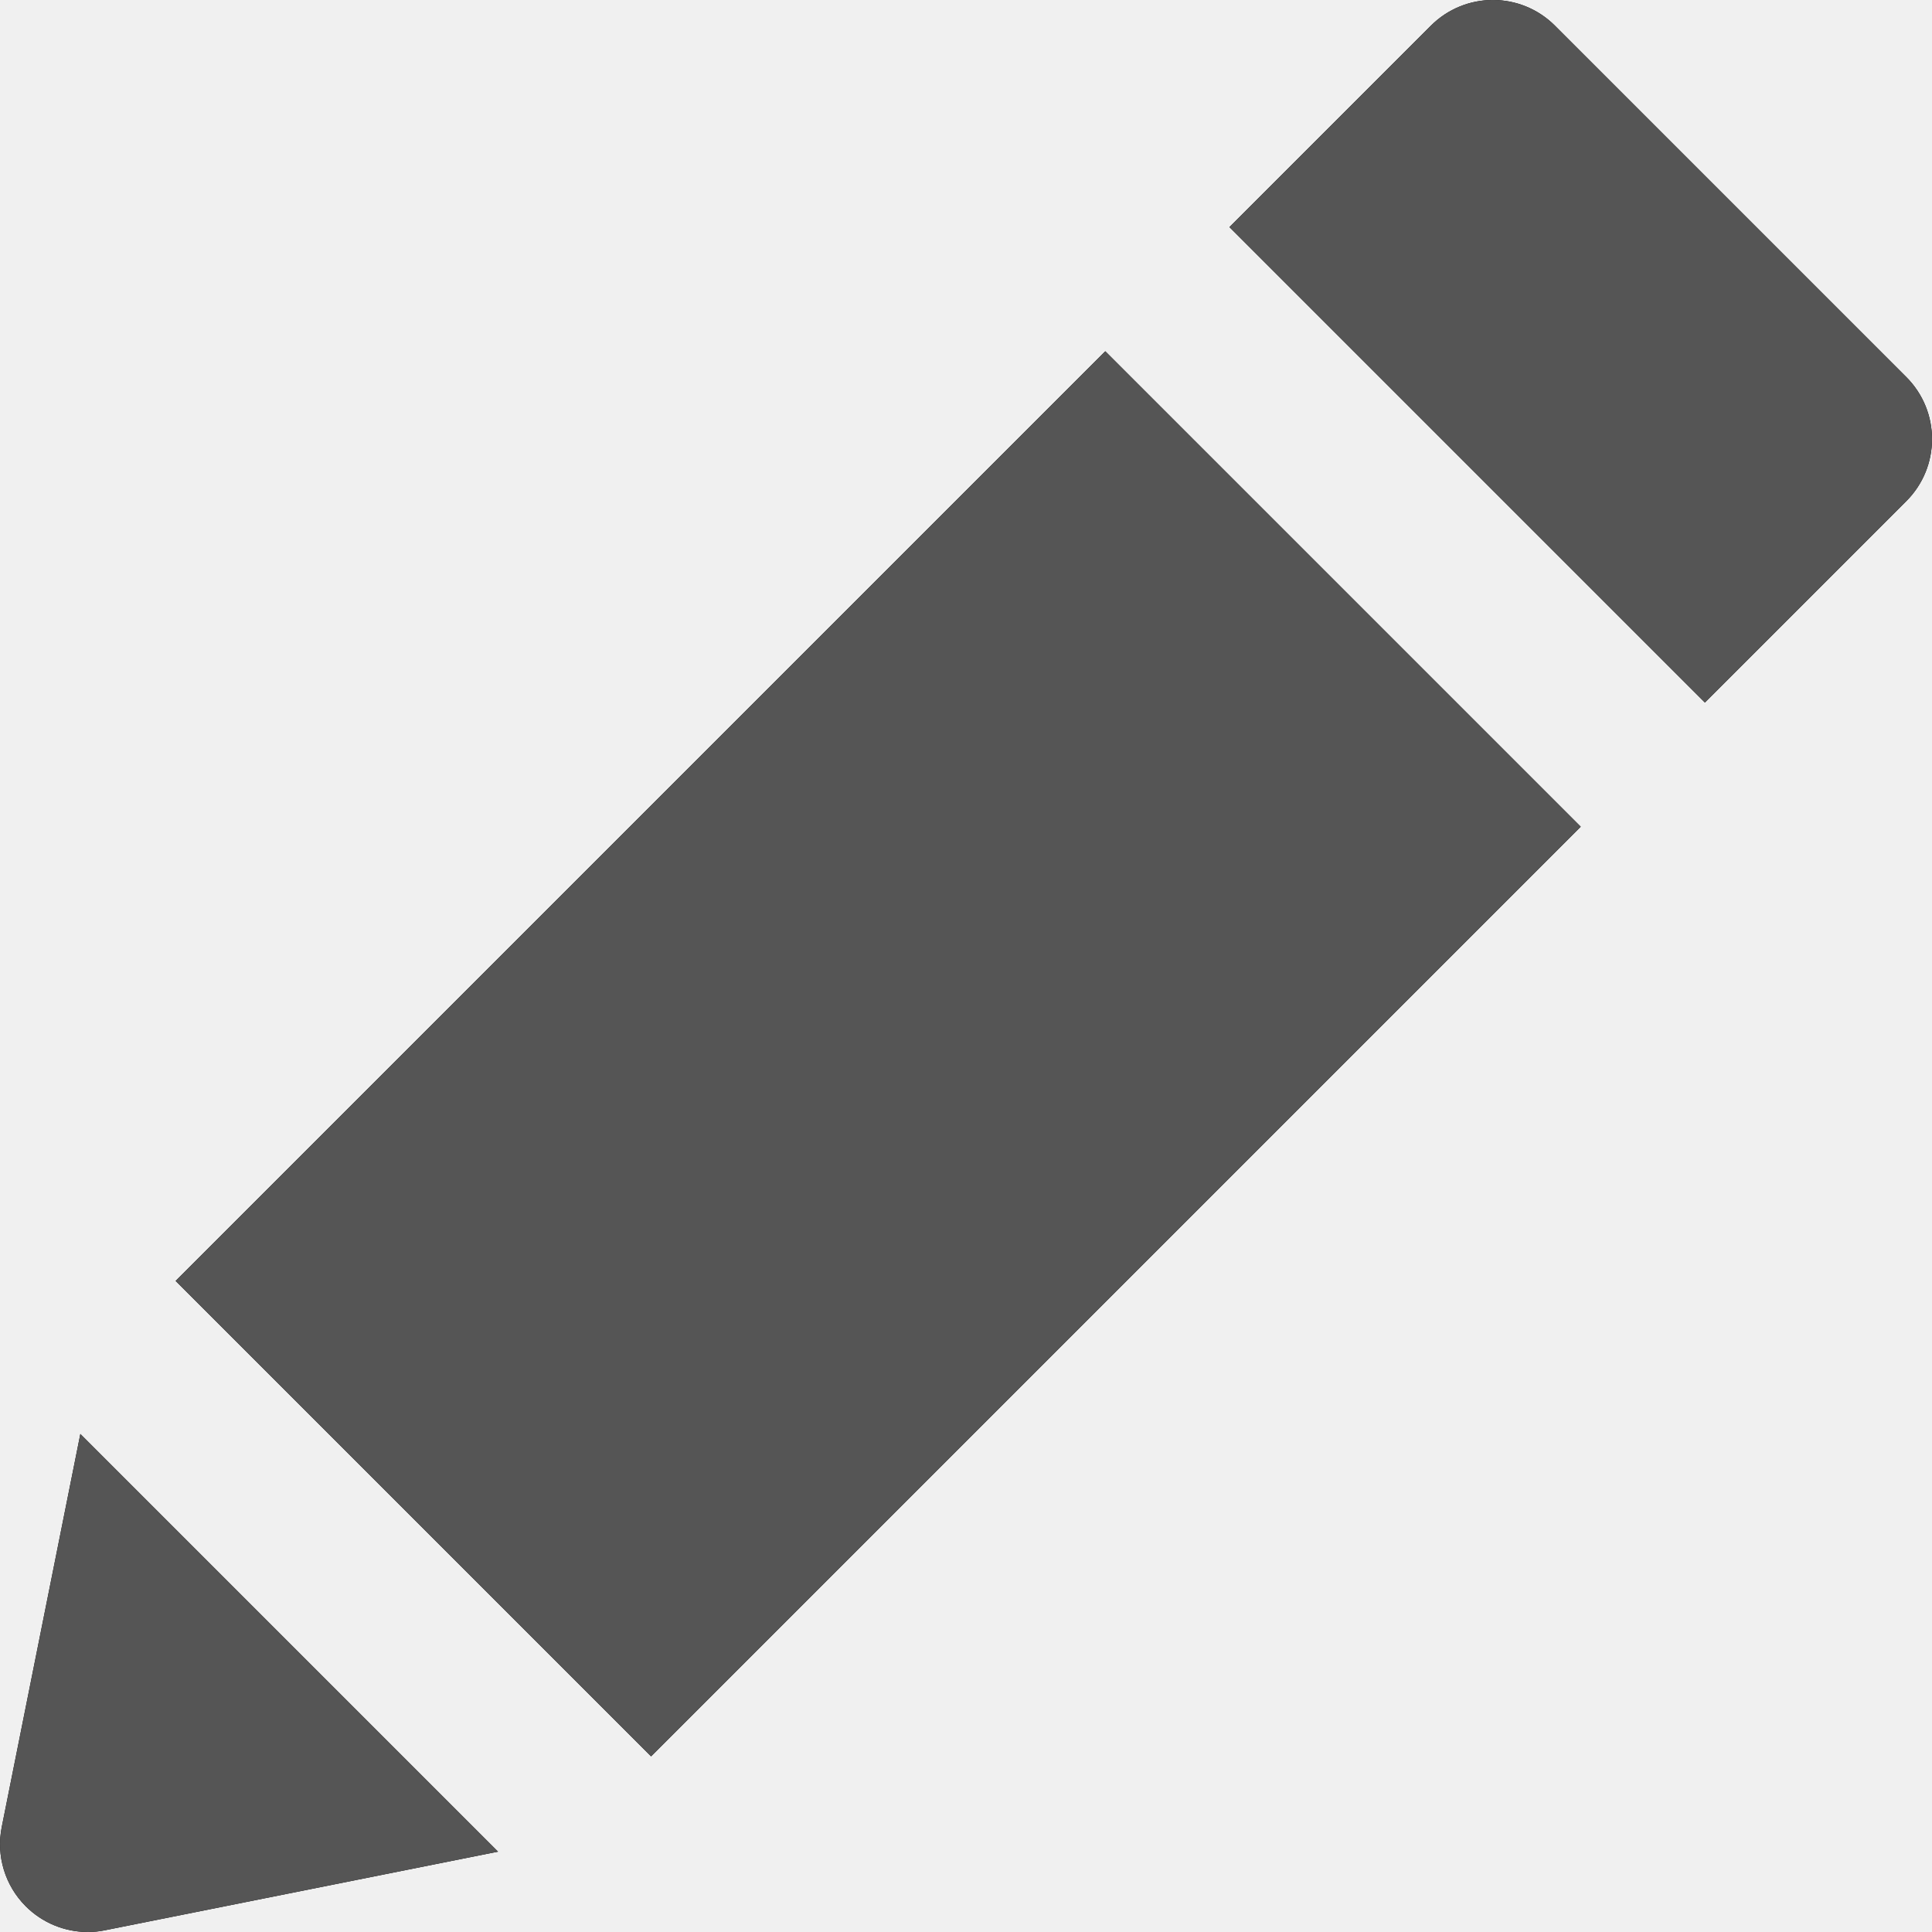
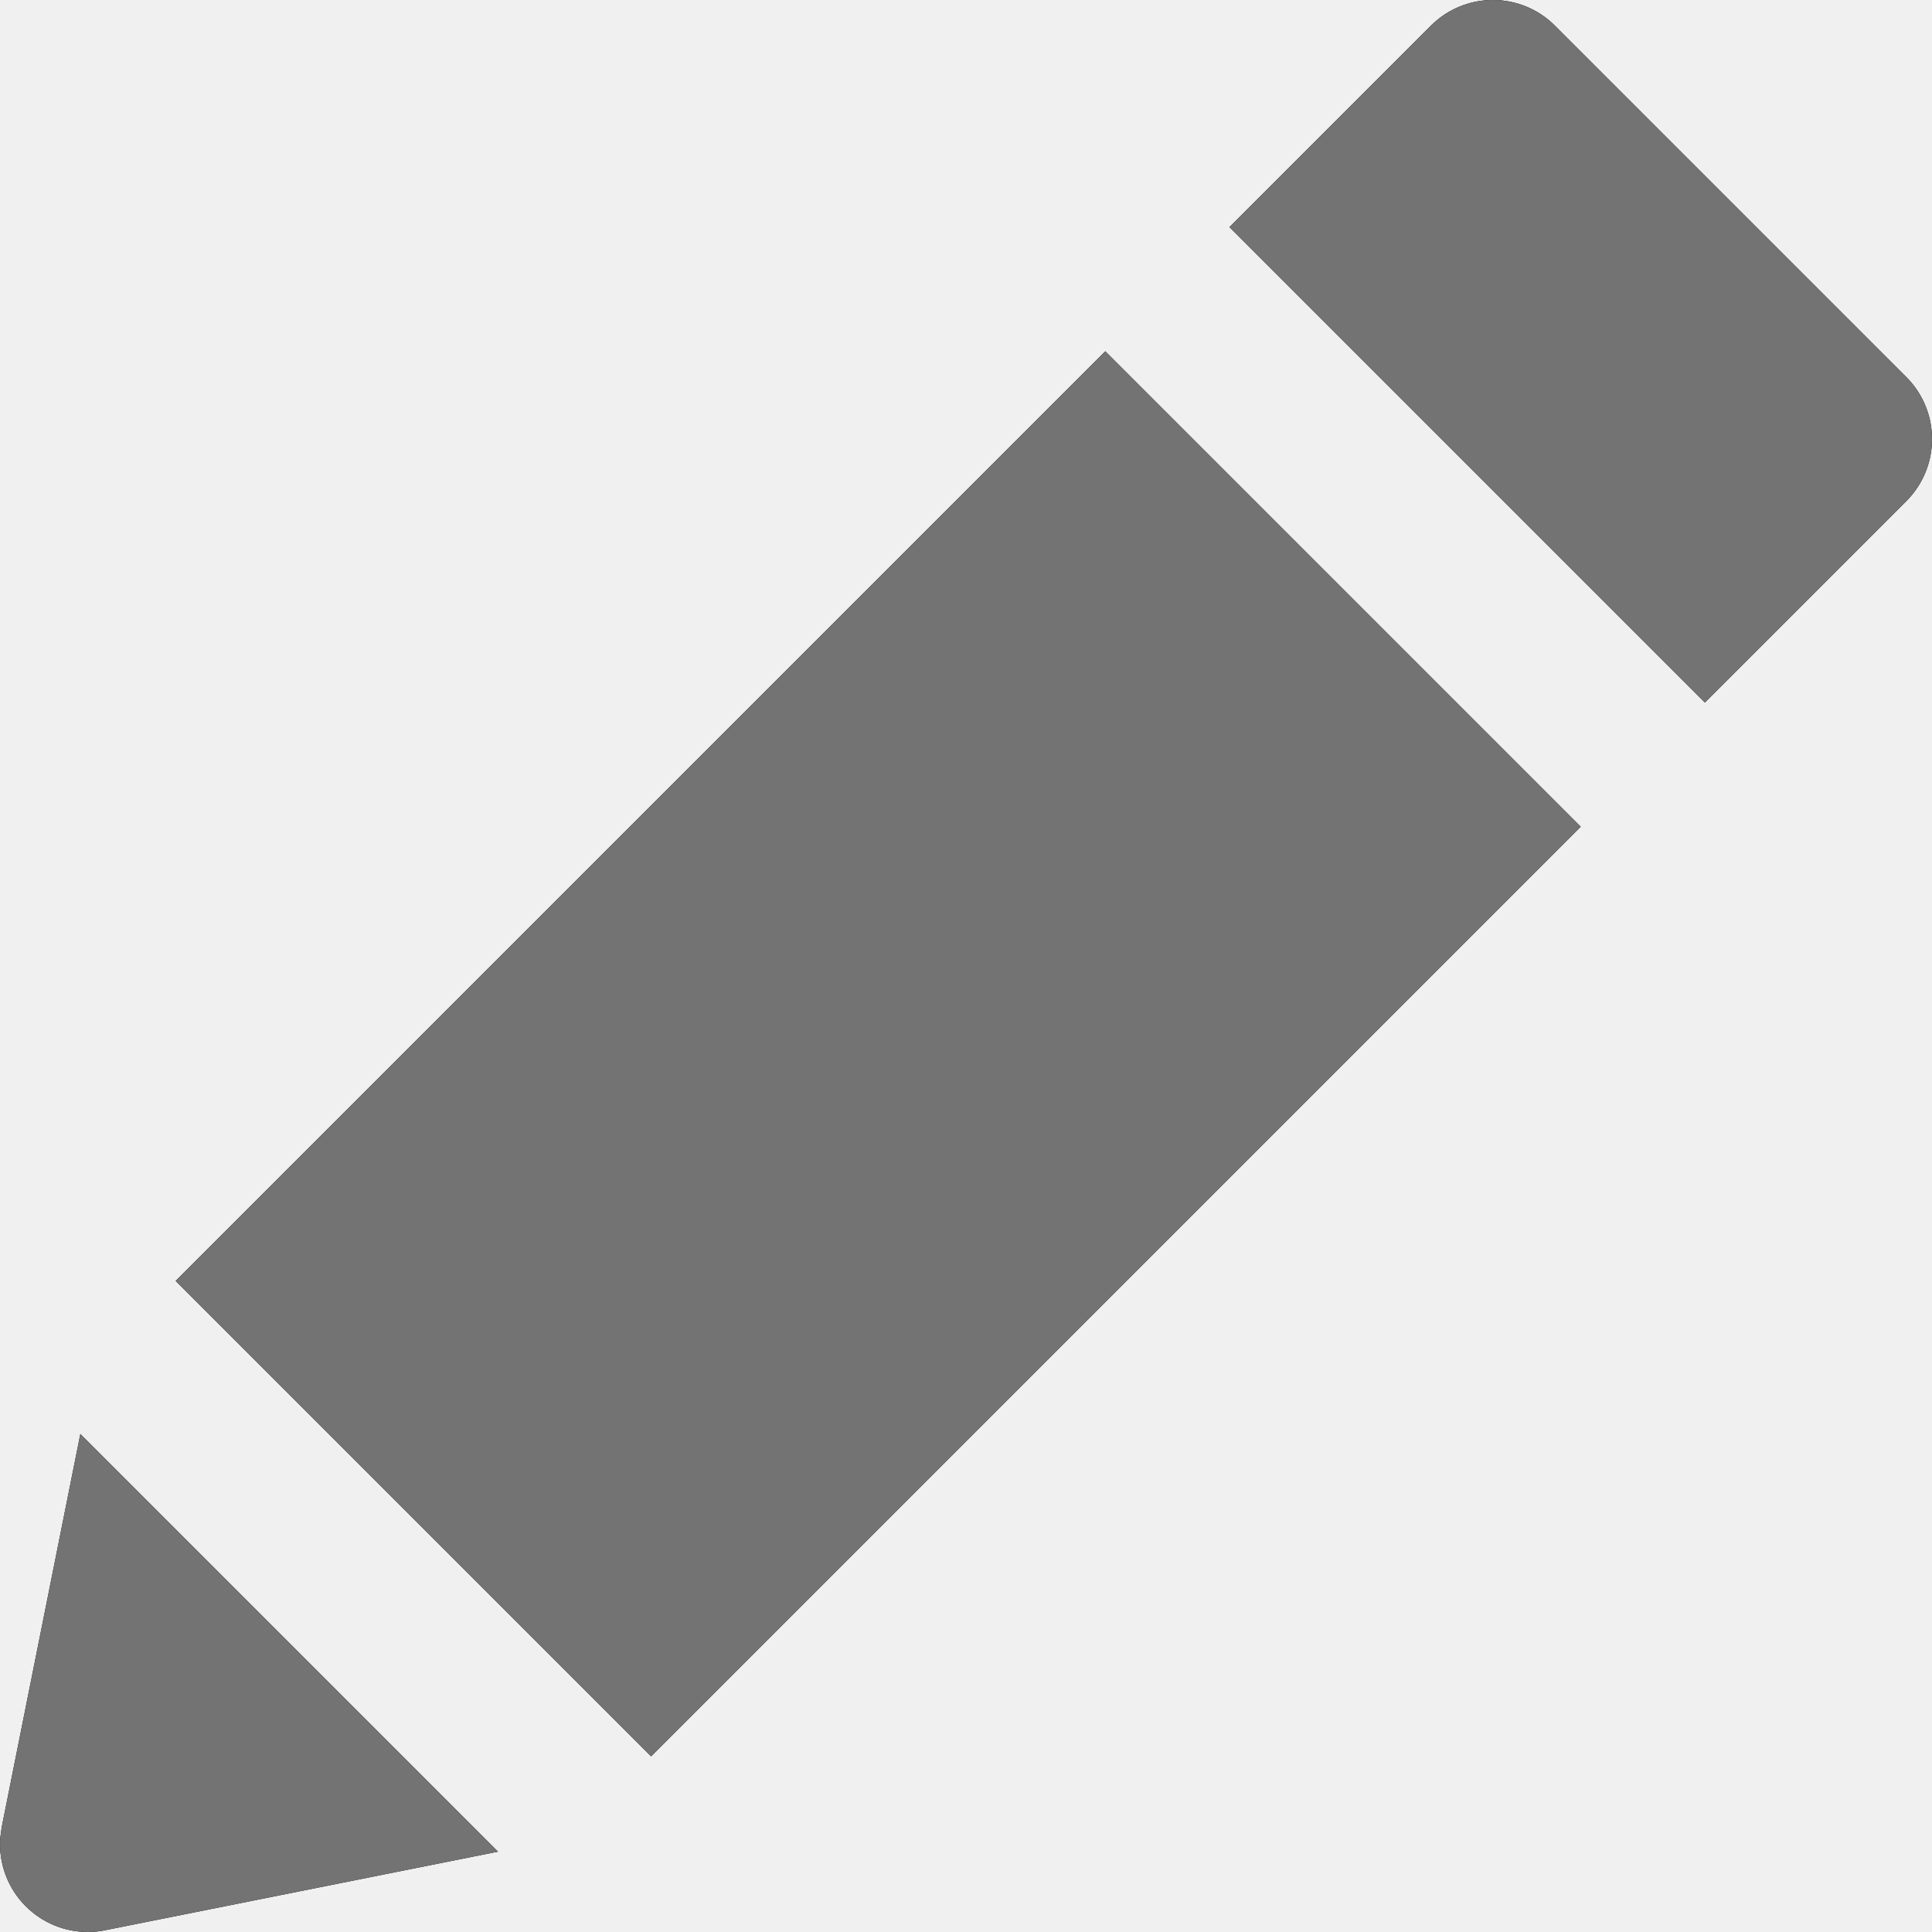
<svg xmlns="http://www.w3.org/2000/svg" xmlns:xlink="http://www.w3.org/1999/xlink" width="22px" height="22px" viewBox="0 0 22 22" version="1.1">
  <defs>
-     <path d="M21.707,4.293 C22.098,4.684 22.098,5.316 21.707,5.707 L19.414,8 L14,2.586 L16.293,0.293 C16.684,-0.098 17.316,-0.098 17.707,0.293 L21.707,4.293 Z M12.586,4 L18,9.414 L7.414,20 L2,14.586 L10,6.586 L12.586,4 Z M0.915,16.329 L5.671,21.085 L1.196,21.98 C1.131,21.994 1.065,22 1,22 C0.737,22 0.482,21.896 0.293,21.707 C0.057,21.471 -0.046,21.132 0.02,20.804 L0.915,16.329 Z" id="path-1" />
+     <path d="M0.915,16.329 L5.671,21.085 L1.196,21.98 C1.131,21.994 1.065,22 1,22 C0.737,22 0.482,21.896 0.293,21.707 C0.086,21.5 -0.018,21.215 0.003,20.927 L0.02,20.804 L0.915,16.329 Z M12.586,4 L18,9.414 L7.414,20 L2,14.586 L12.586,4 Z M16.293,0.293 C16.684,-0.098 17.316,-0.098 17.707,0.293 L17.707,0.293 L21.707,4.293 C22.098,4.684 22.098,5.316 21.707,5.707 L21.707,5.707 L19.414,8 L14,2.586 Z" id="path-1" />
  </defs>
-   <g id="Solo-Icons-Final" stroke="none" stroke-width="1" fill="none" fill-rule="evenodd">
-     <g id="All-Nucleo-Icons" transform="translate(-609, -2966)">
-       <g id="Solo/Nucleo/24px/edit-2" transform="translate(609, 2966)">
-         <g id="pen-01">
+   <g id="Final" stroke="none" stroke-width="1" fill="none" fill-rule="evenodd">
+     <g id="All-Nucleo-Icons" transform="translate(-609, -2975)">
+       <g id="Solo/Nucleo/24px/edit-2" transform="translate(608, 2974)">
+         <g id="pen-01" transform="translate(1, 1)">
          <g id="Colour/Default-Colour">
            <mask id="mask-2" fill="white">
              <use xlink:href="#path-1" />
            </mask>
            <use id="Mask" fill="#000000" fill-rule="nonzero" xlink:href="#path-1" />
-             <g id="Colour/Vault-Text-Grey-(Default)" mask="url(#mask-2)" fill="#555555">
+             <g id="colour/neutral/chia" mask="url(#mask-2)" fill="#737373">
              <g transform="translate(-21, -21)" id="Colour">
                <rect x="0" y="0" width="64" height="64" />
              </g>
            </g>
          </g>
        </g>
      </g>
    </g>
  </g>
</svg>
